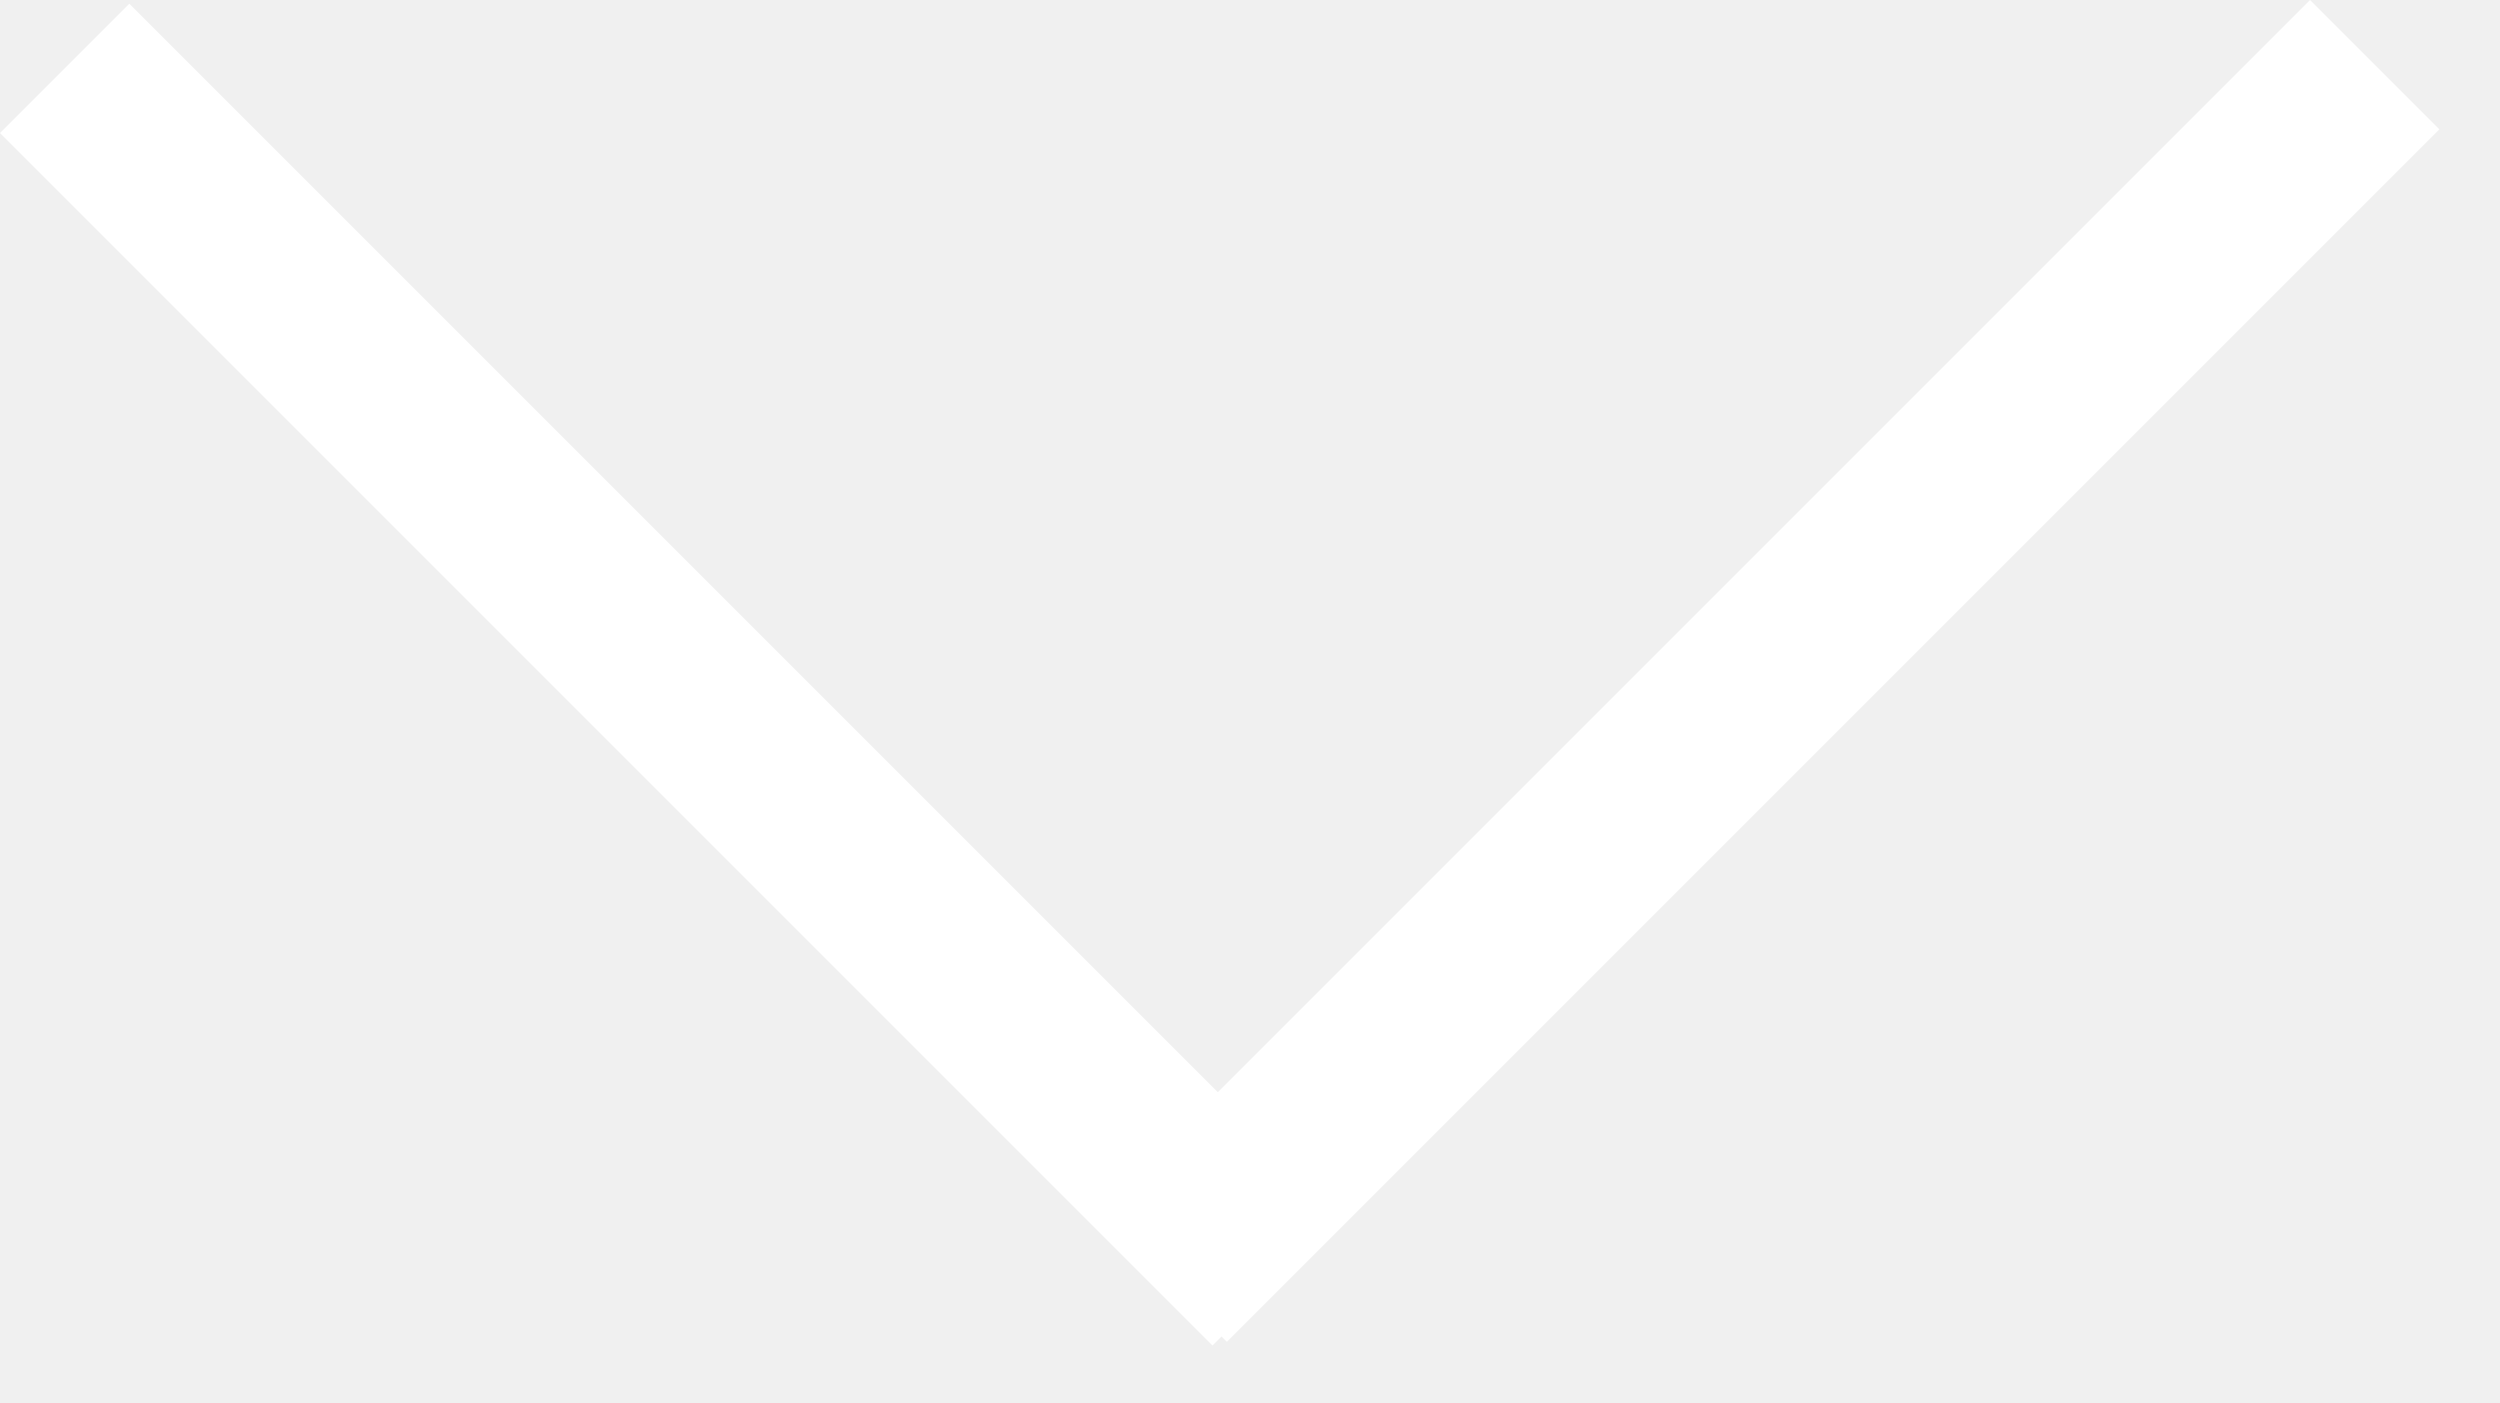
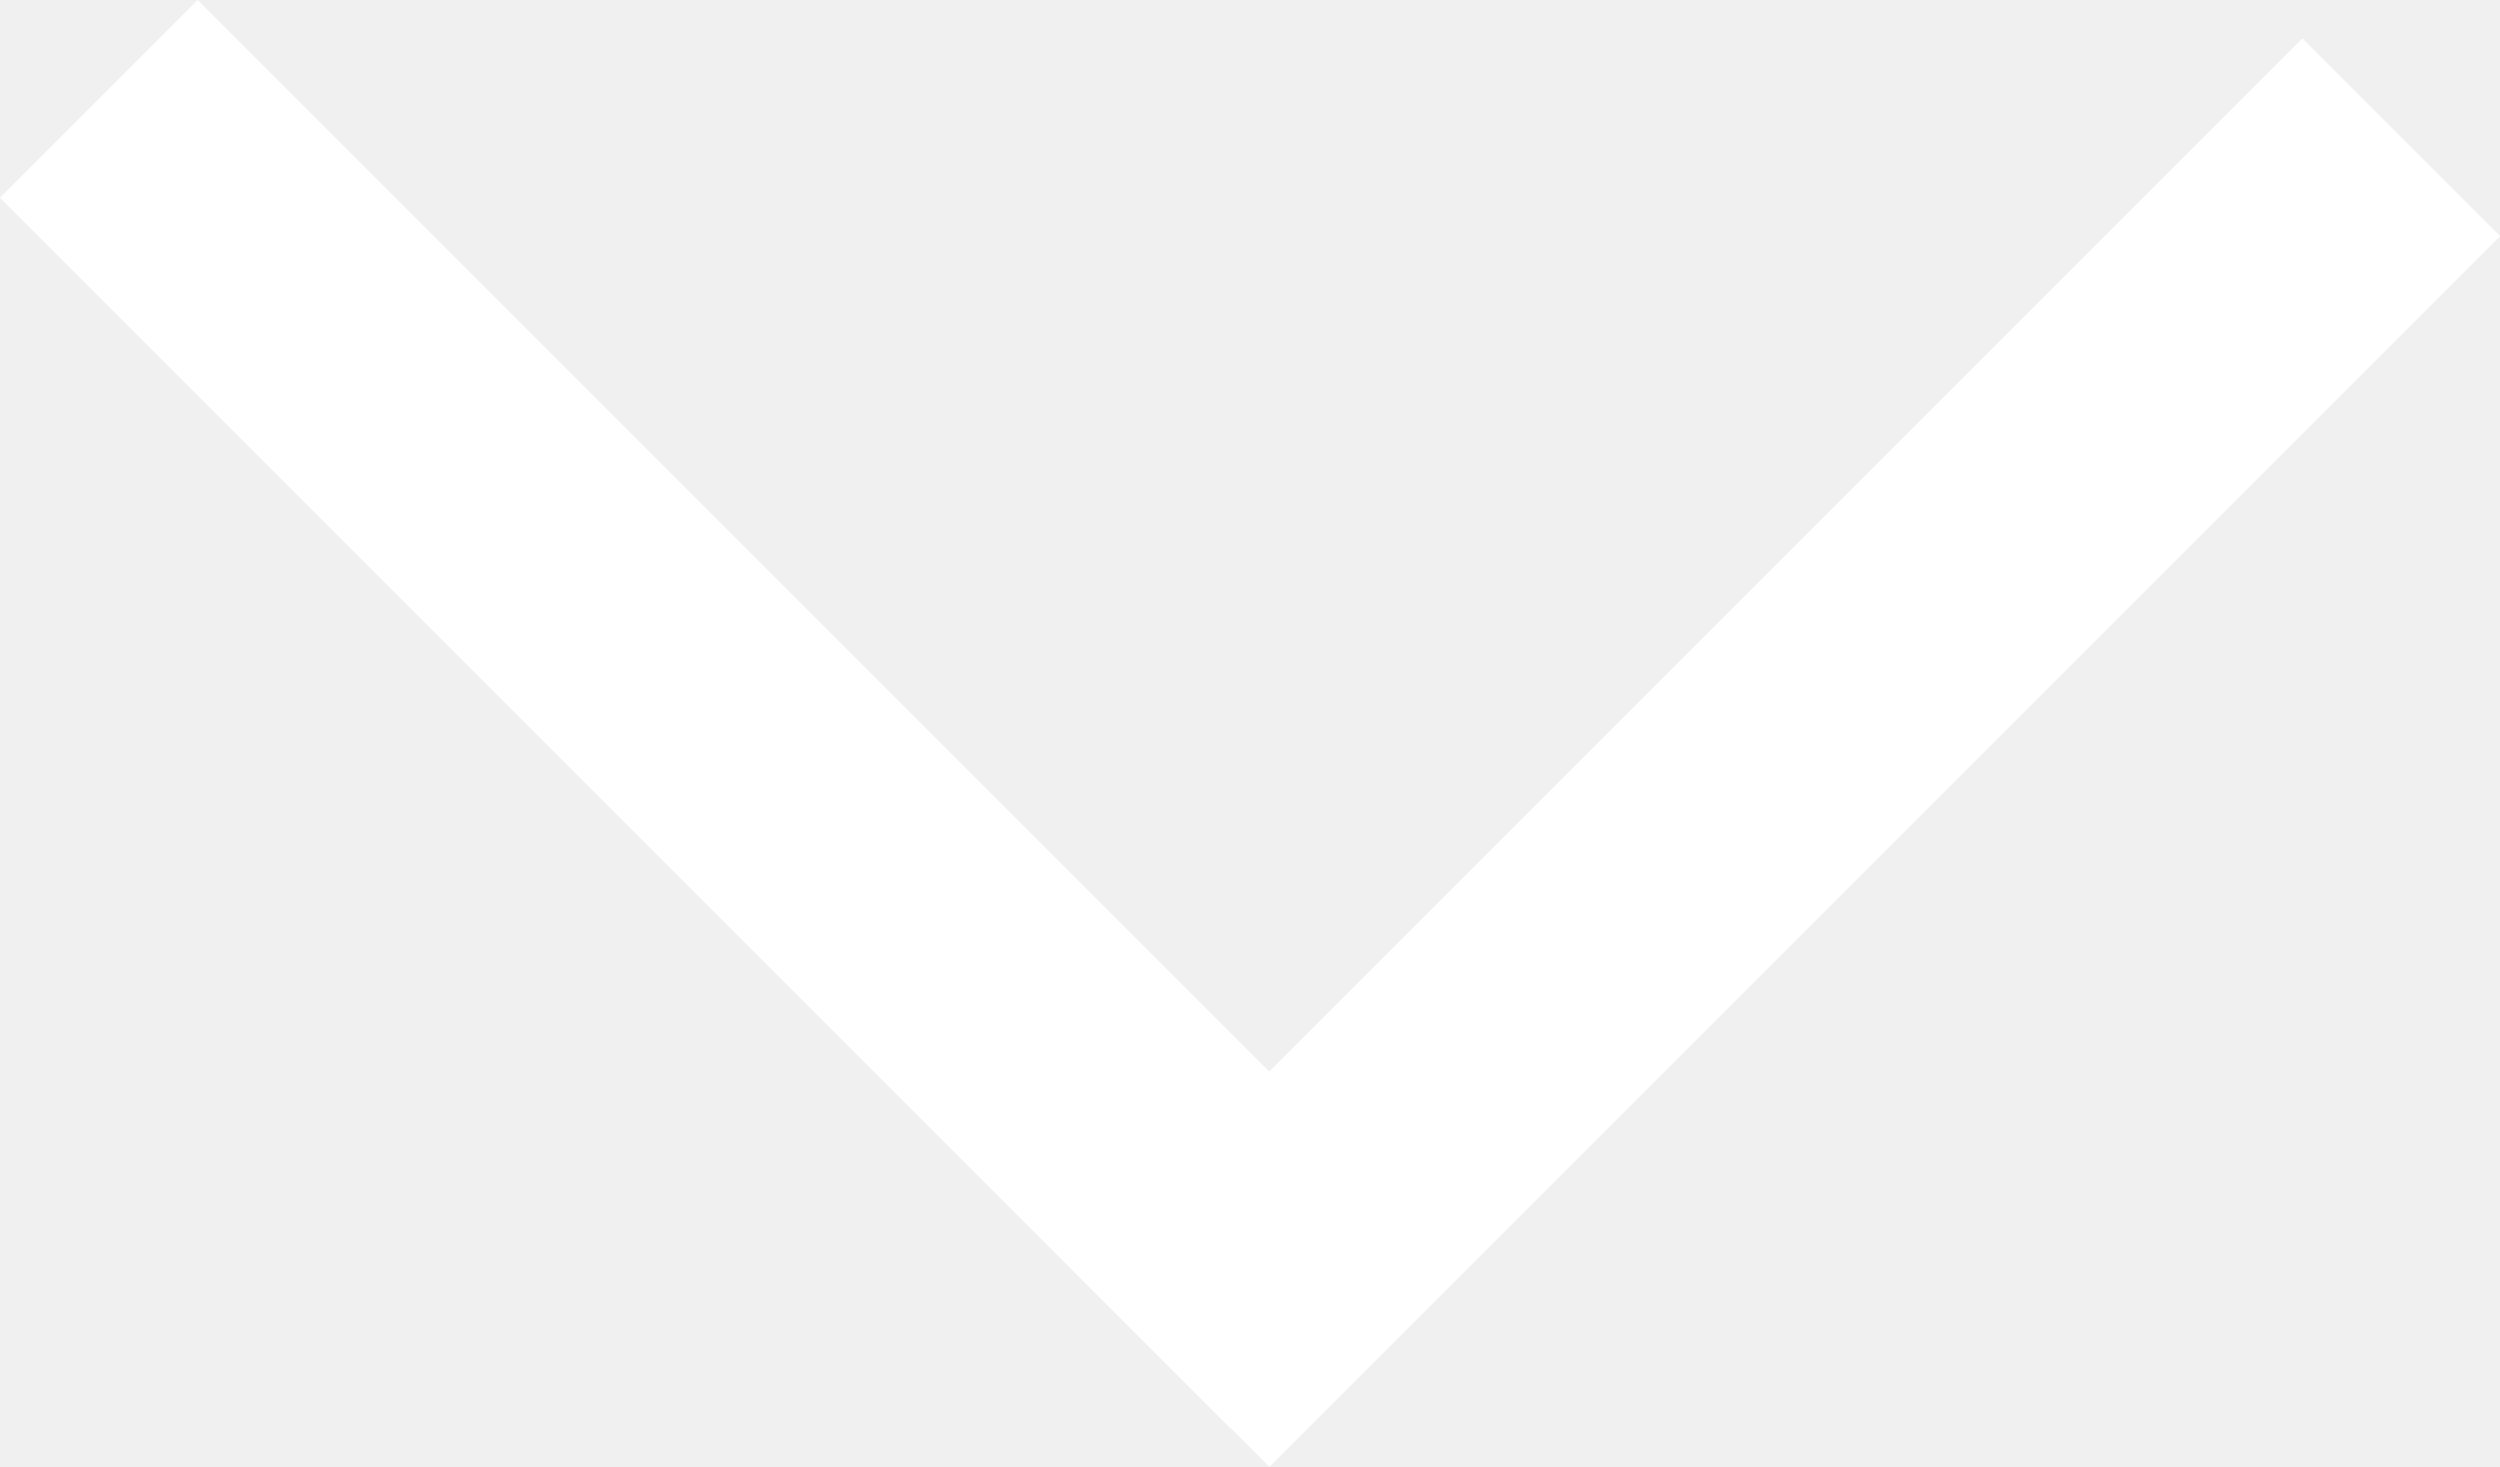
- <svg xmlns="http://www.w3.org/2000/svg" width="41" height="23" viewBox="0 0 41 23" fill="none">
-   <rect width="40.006" height="22.067" fill="black" fill-opacity="0" />
-   <rect width="40.006" height="22.067" fill="black" fill-opacity="0" />
-   <path d="M40.006 2.121L37.885 0L18 19.885L20.121 22.006L40.006 2.121Z" fill="white" />
-   <path d="M2.121 0.061L-1.52588e-05 2.182L19.885 22.067L22.006 19.945L2.121 0.061Z" fill="white" />
+ <svg xmlns="http://www.w3.org/2000/svg" id="Слой_1" data-name="Слой 1" viewBox="0 0 40.22 23.6" fill="#ffffff">
+   <defs />
+   <rect class="cls-1" x="9.24" y="-2.51" width="4.5" height="28" transform="translate(-4.76 11.49) rotate(-45)" />
+   <rect class="cls-1" x="26.48" y="-1.89" width="4.5" height="28" transform="translate(16.98 -16.77) rotate(45)" />
</svg>
